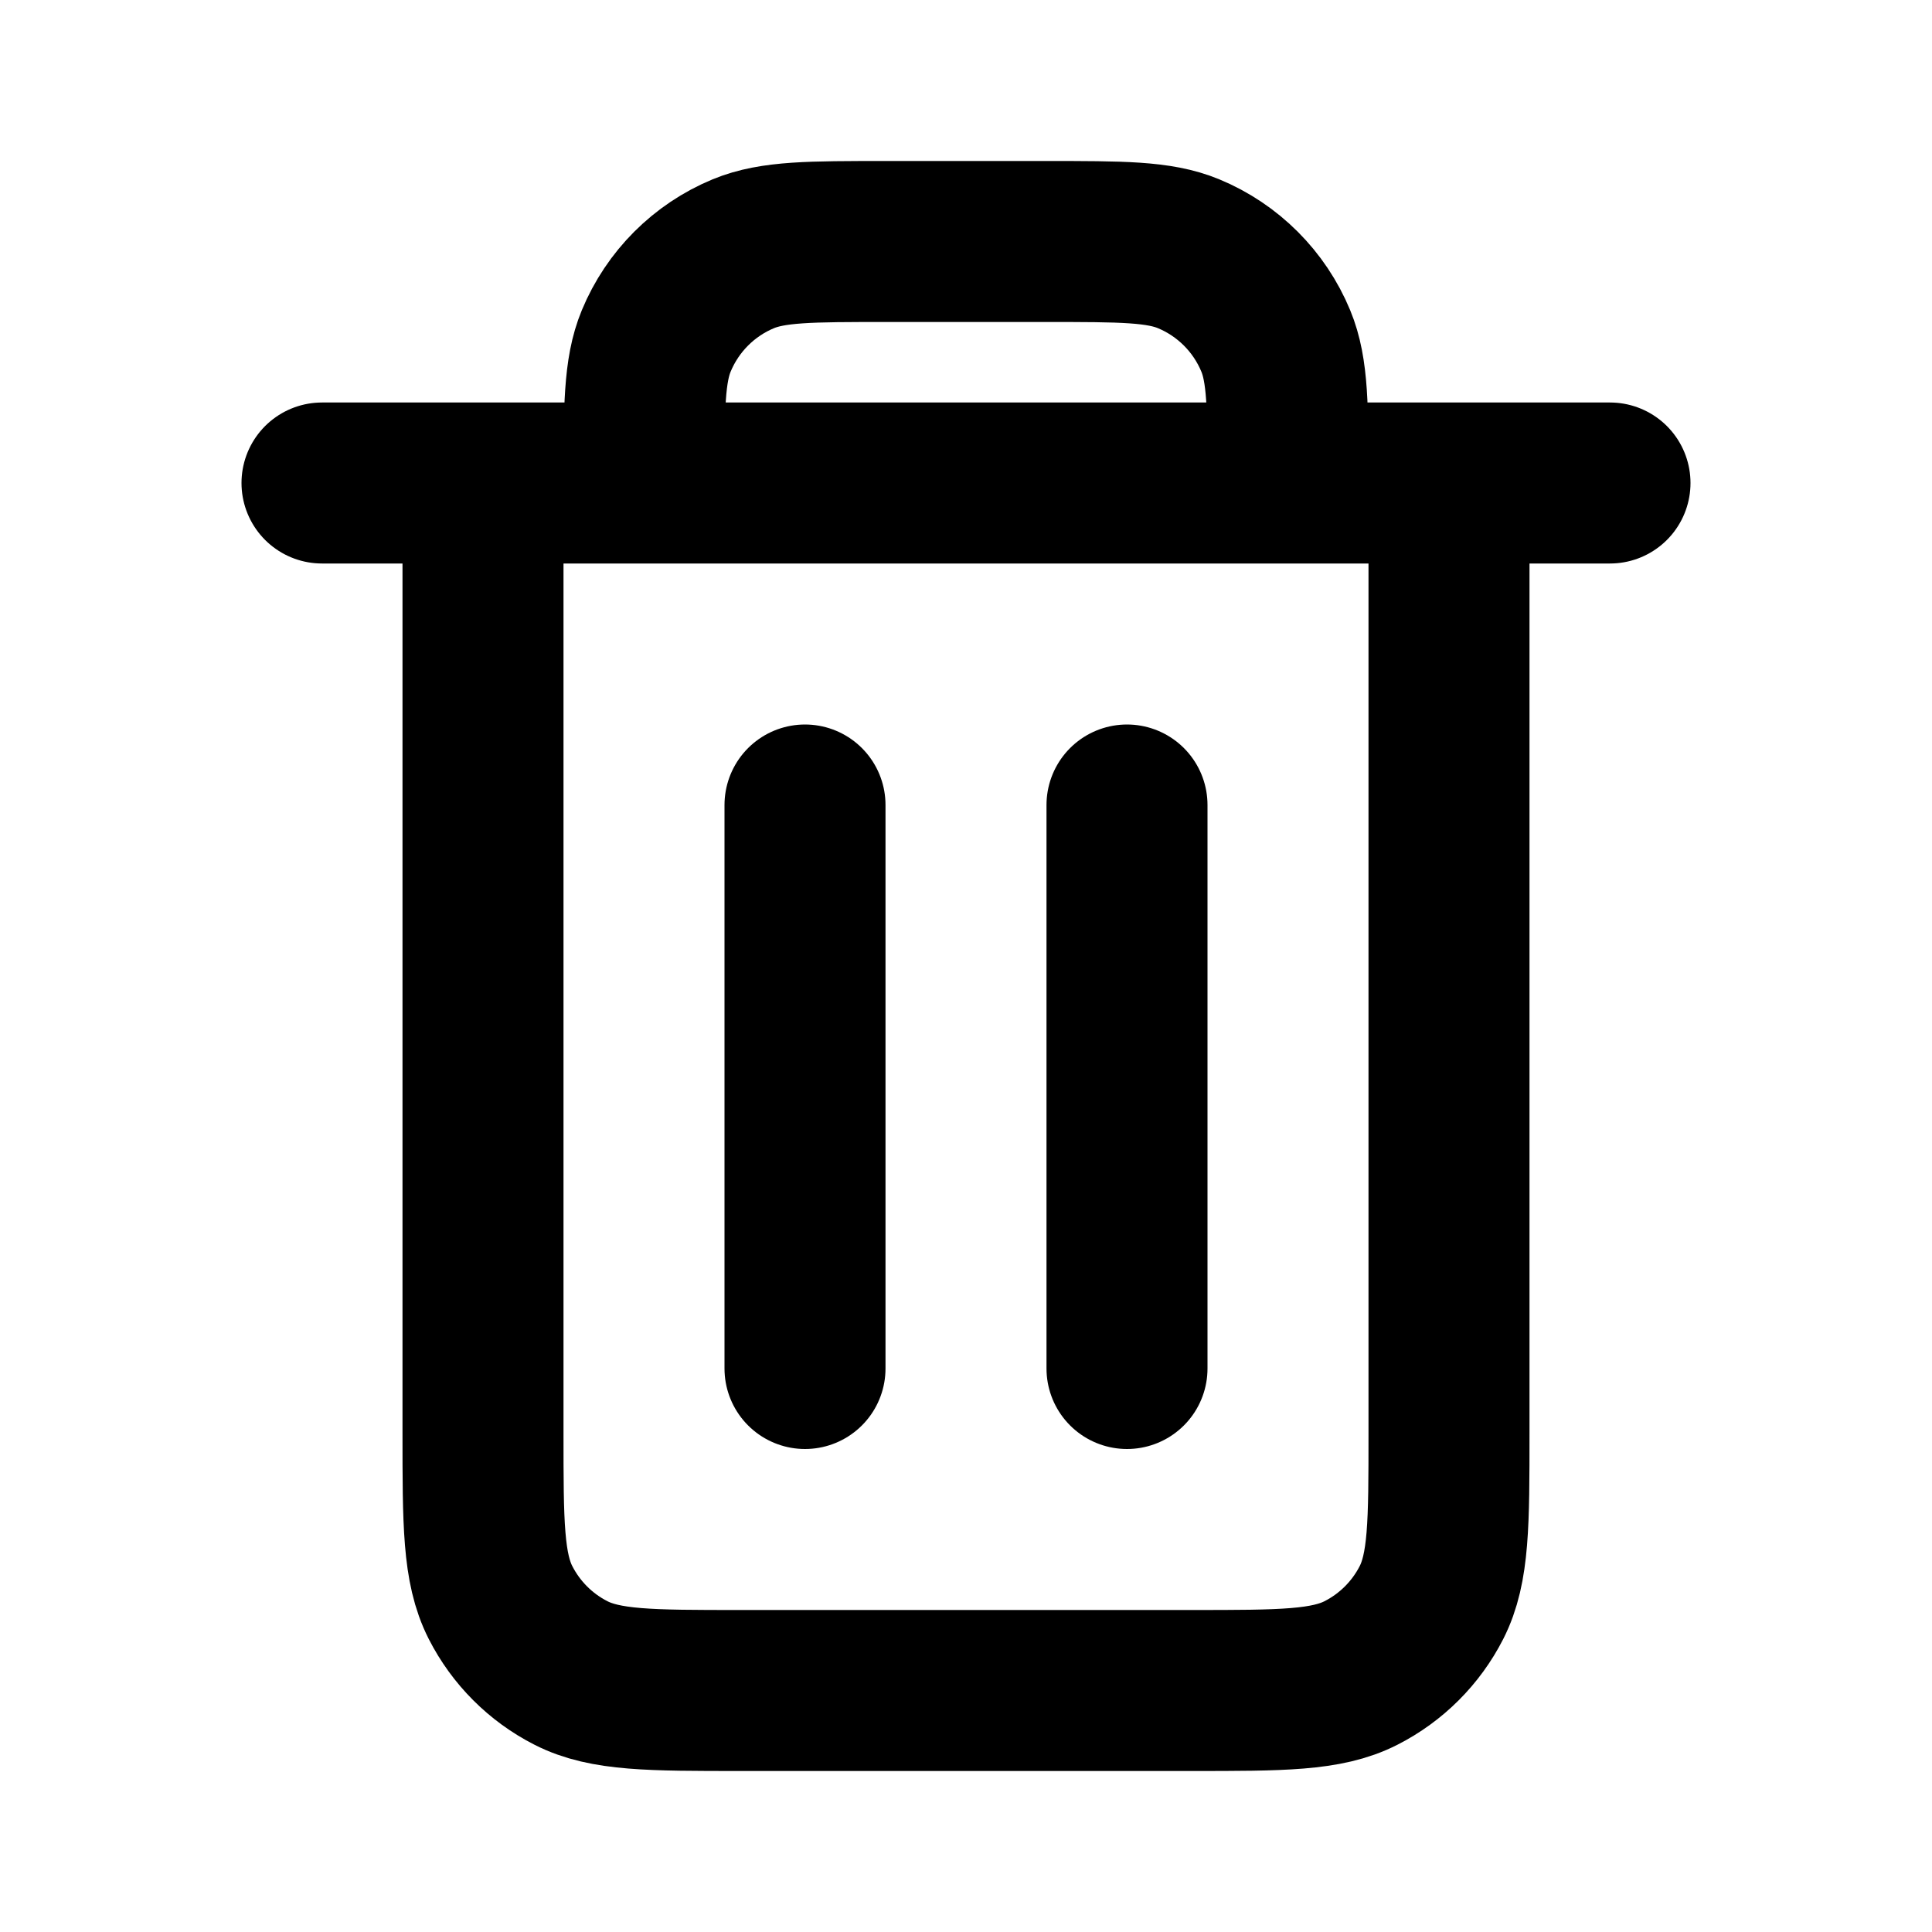
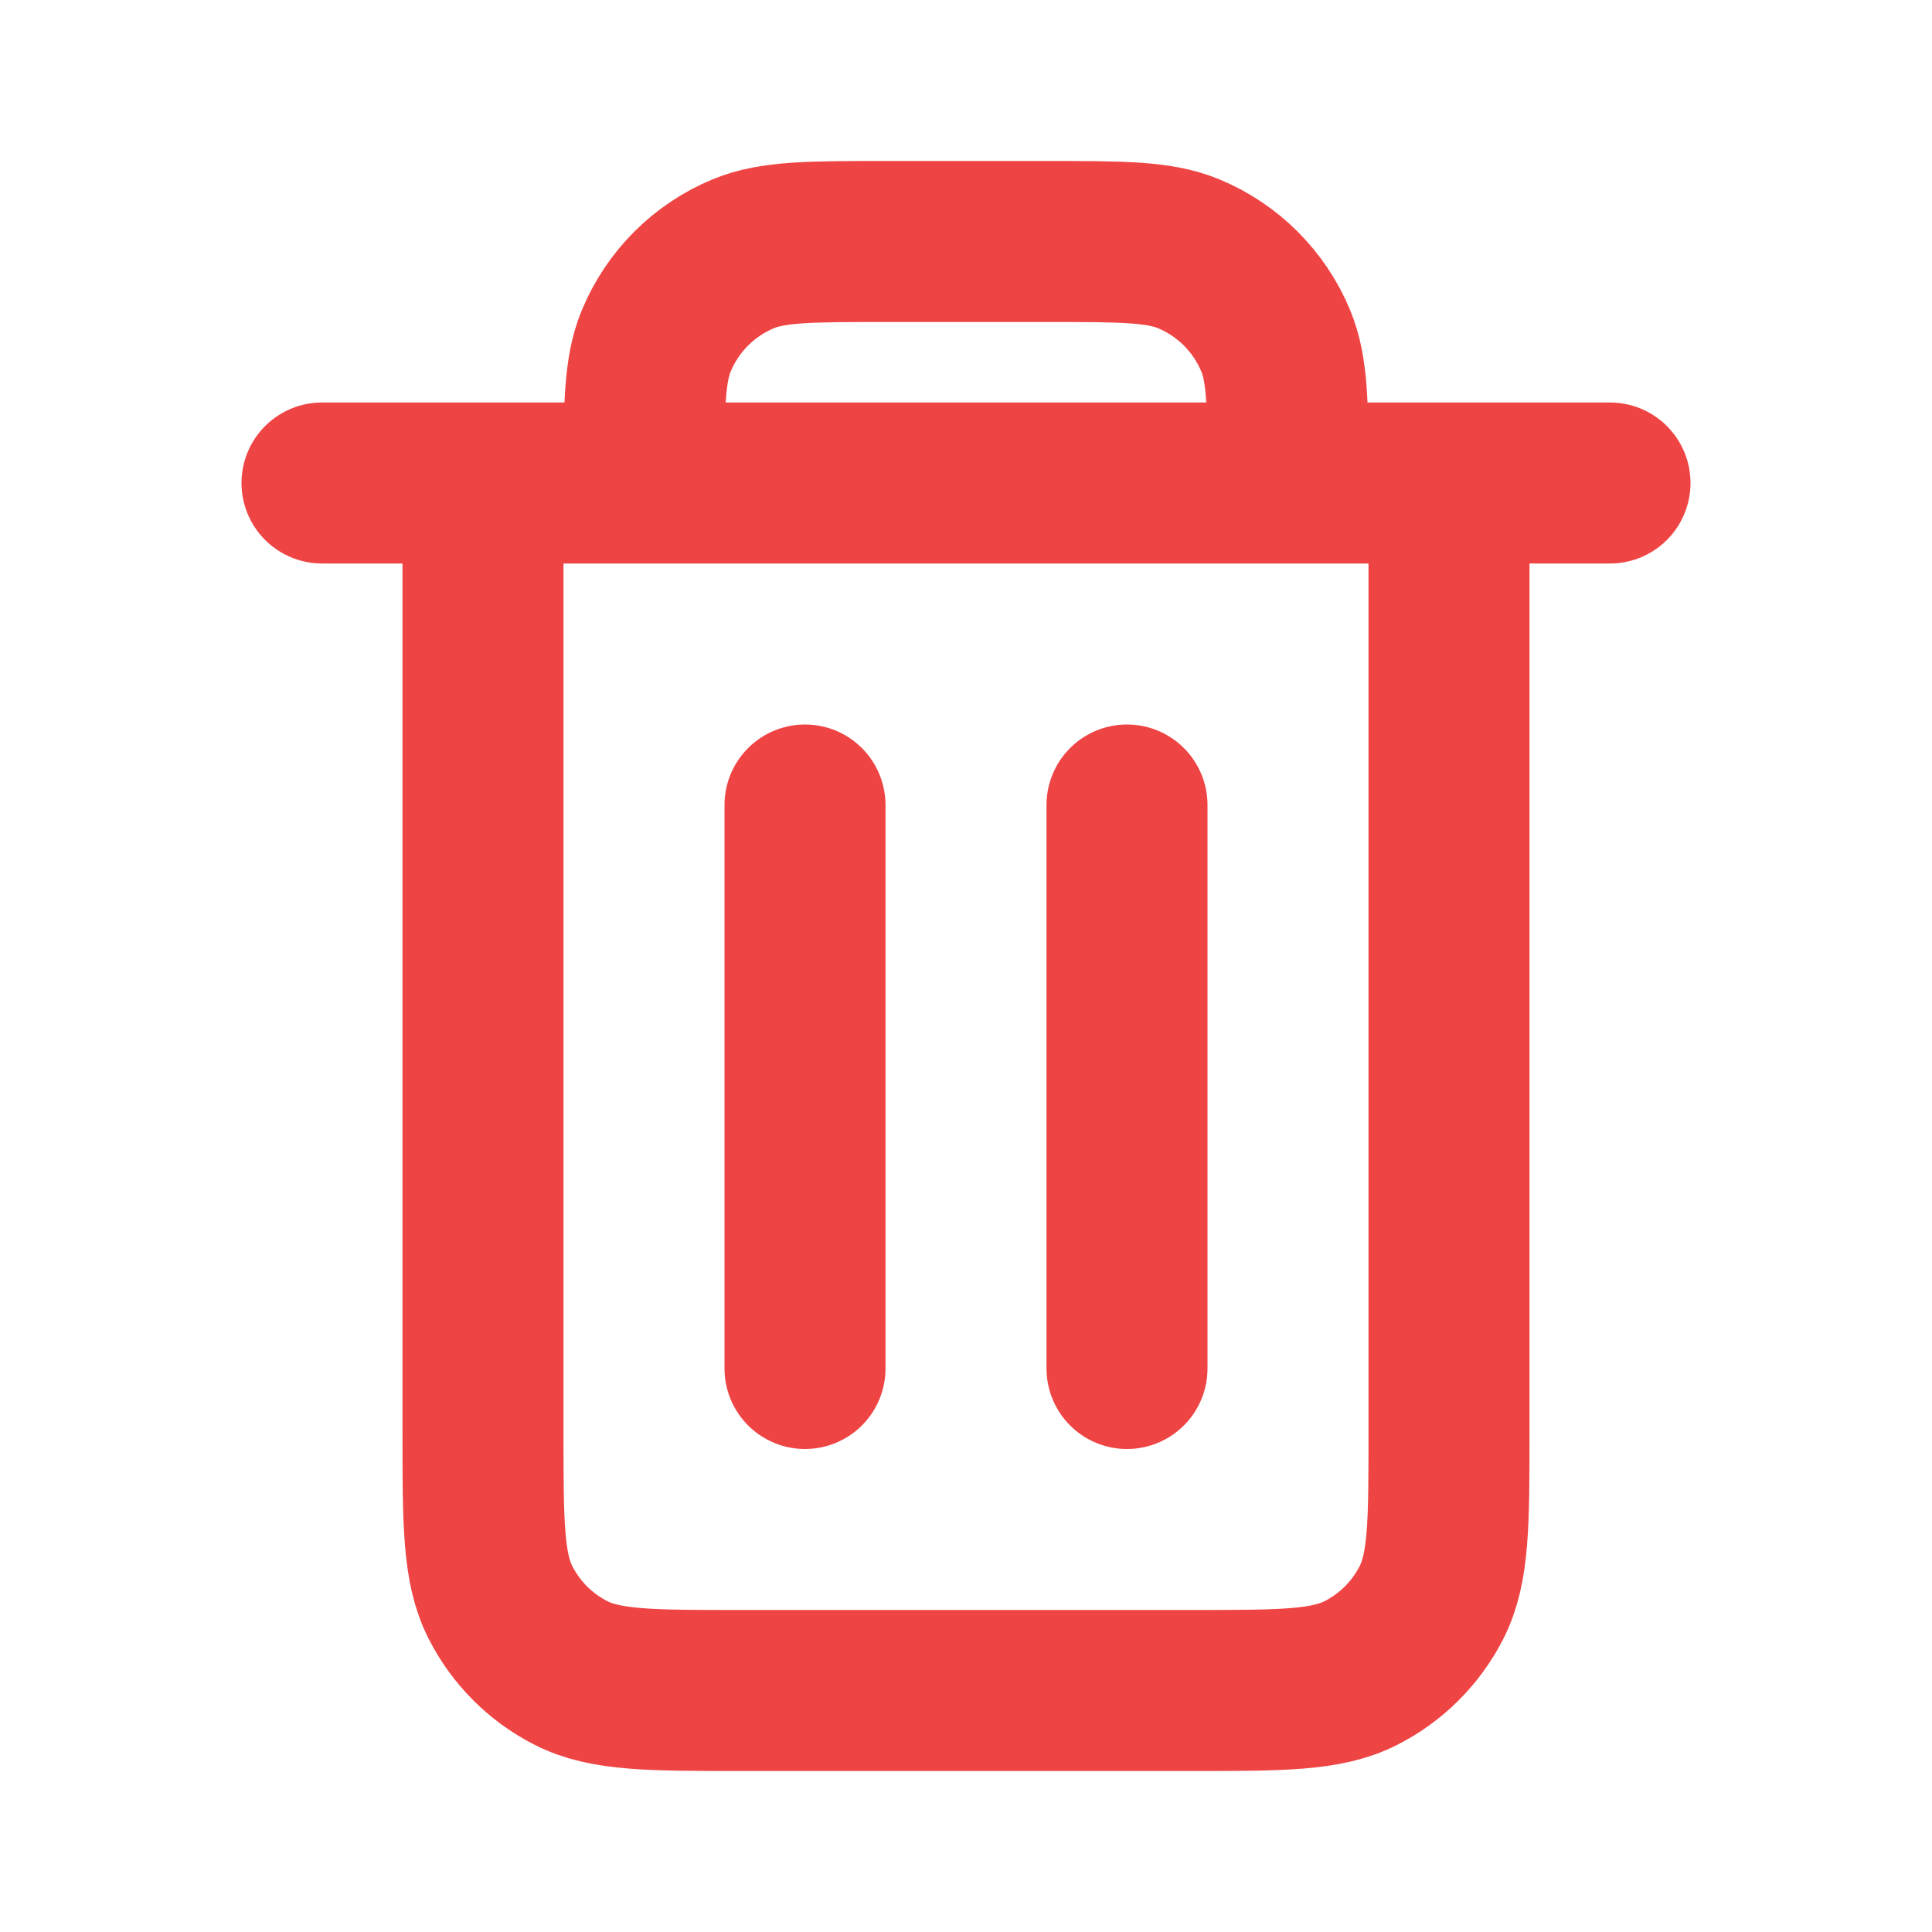
<svg xmlns="http://www.w3.org/2000/svg" width="800px" height="800px" viewBox="0 0 24 24" fill="none">
  <g id="Interface / Trash_Full">
-     <path id="Vector" d="M14 10V17M10 10V17M6 6V17.8C6 18.92 6 19.48 6.218 19.908C6.41 20.284 6.715 20.59 7.092 20.782C7.519 21 8.079 21 9.197 21H14.803C15.921 21 16.48 21 16.907 20.782C17.284 20.59 17.59 20.284 17.782 19.908C18 19.48 18 18.921 18 17.803V6M6 6H8M6 6H4M8 6H16M8 6C8 5.068 8 4.602 8.152 4.235C8.355 3.745 8.744 3.355 9.234 3.152C9.602 3 10.068 3 11 3H13C13.932 3 14.398 3 14.765 3.152C15.255 3.355 15.645 3.745 15.848 4.235C16 4.602 16 5.068 16 6M16 6H18M18 6H20" stroke="#000000" stroke-width="2" stroke-linecap="round" stroke-linejoin="round" />
+     <path id="Vector" d="M14 10V17M10 10V17M6 6V17.8C6 18.92 6 19.48 6.218 19.908C6.41 20.284 6.715 20.59 7.092 20.782C7.519 21 8.079 21 9.197 21H14.803C15.921 21 16.48 21 16.907 20.782C17.284 20.59 17.59 20.284 17.782 19.908C18 19.48 18 18.921 18 17.803V6M6 6H8M6 6H4M8 6H16M8 6C8 5.068 8 4.602 8.152 4.235C8.355 3.745 8.744 3.355 9.234 3.152C9.602 3 10.068 3 11 3H13C13.932 3 14.398 3 14.765 3.152C15.255 3.355 15.645 3.745 15.848 4.235C16 4.602 16 5.068 16 6M16 6H18M18 6H20" stroke="#ef4444" stroke-width="2" stroke-linecap="round" stroke-linejoin="round" />
  </g>
</svg>
